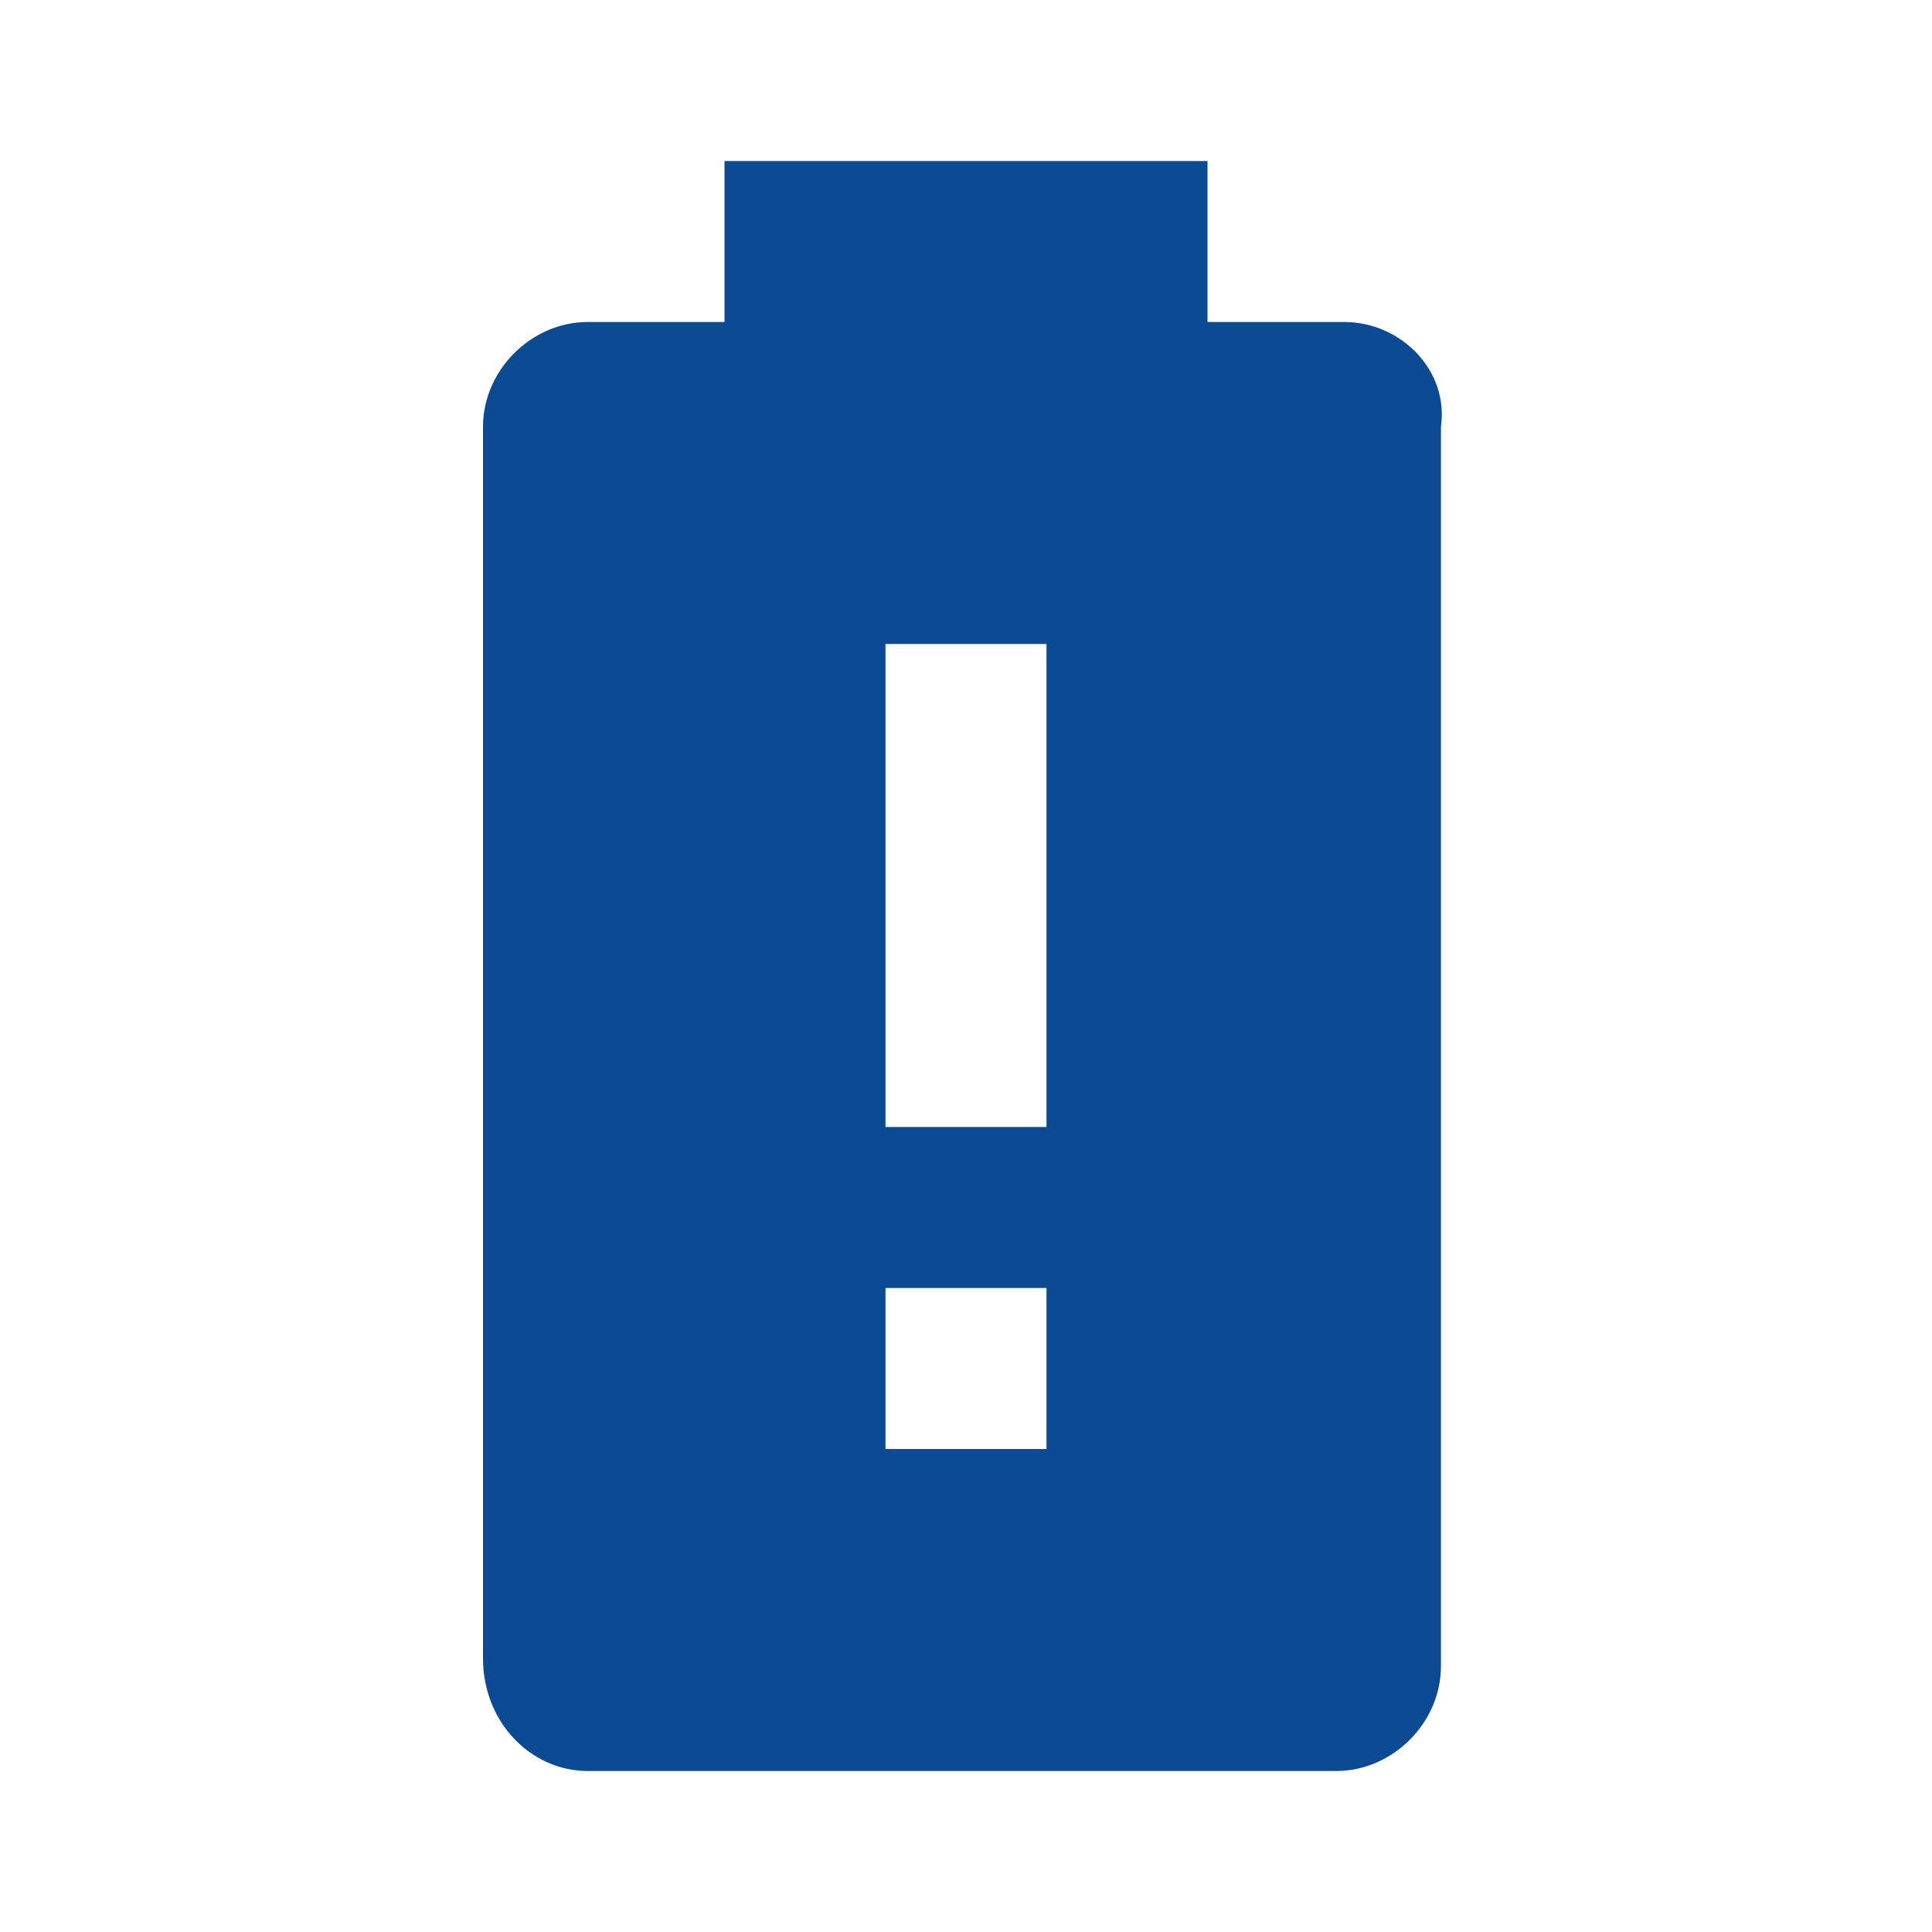
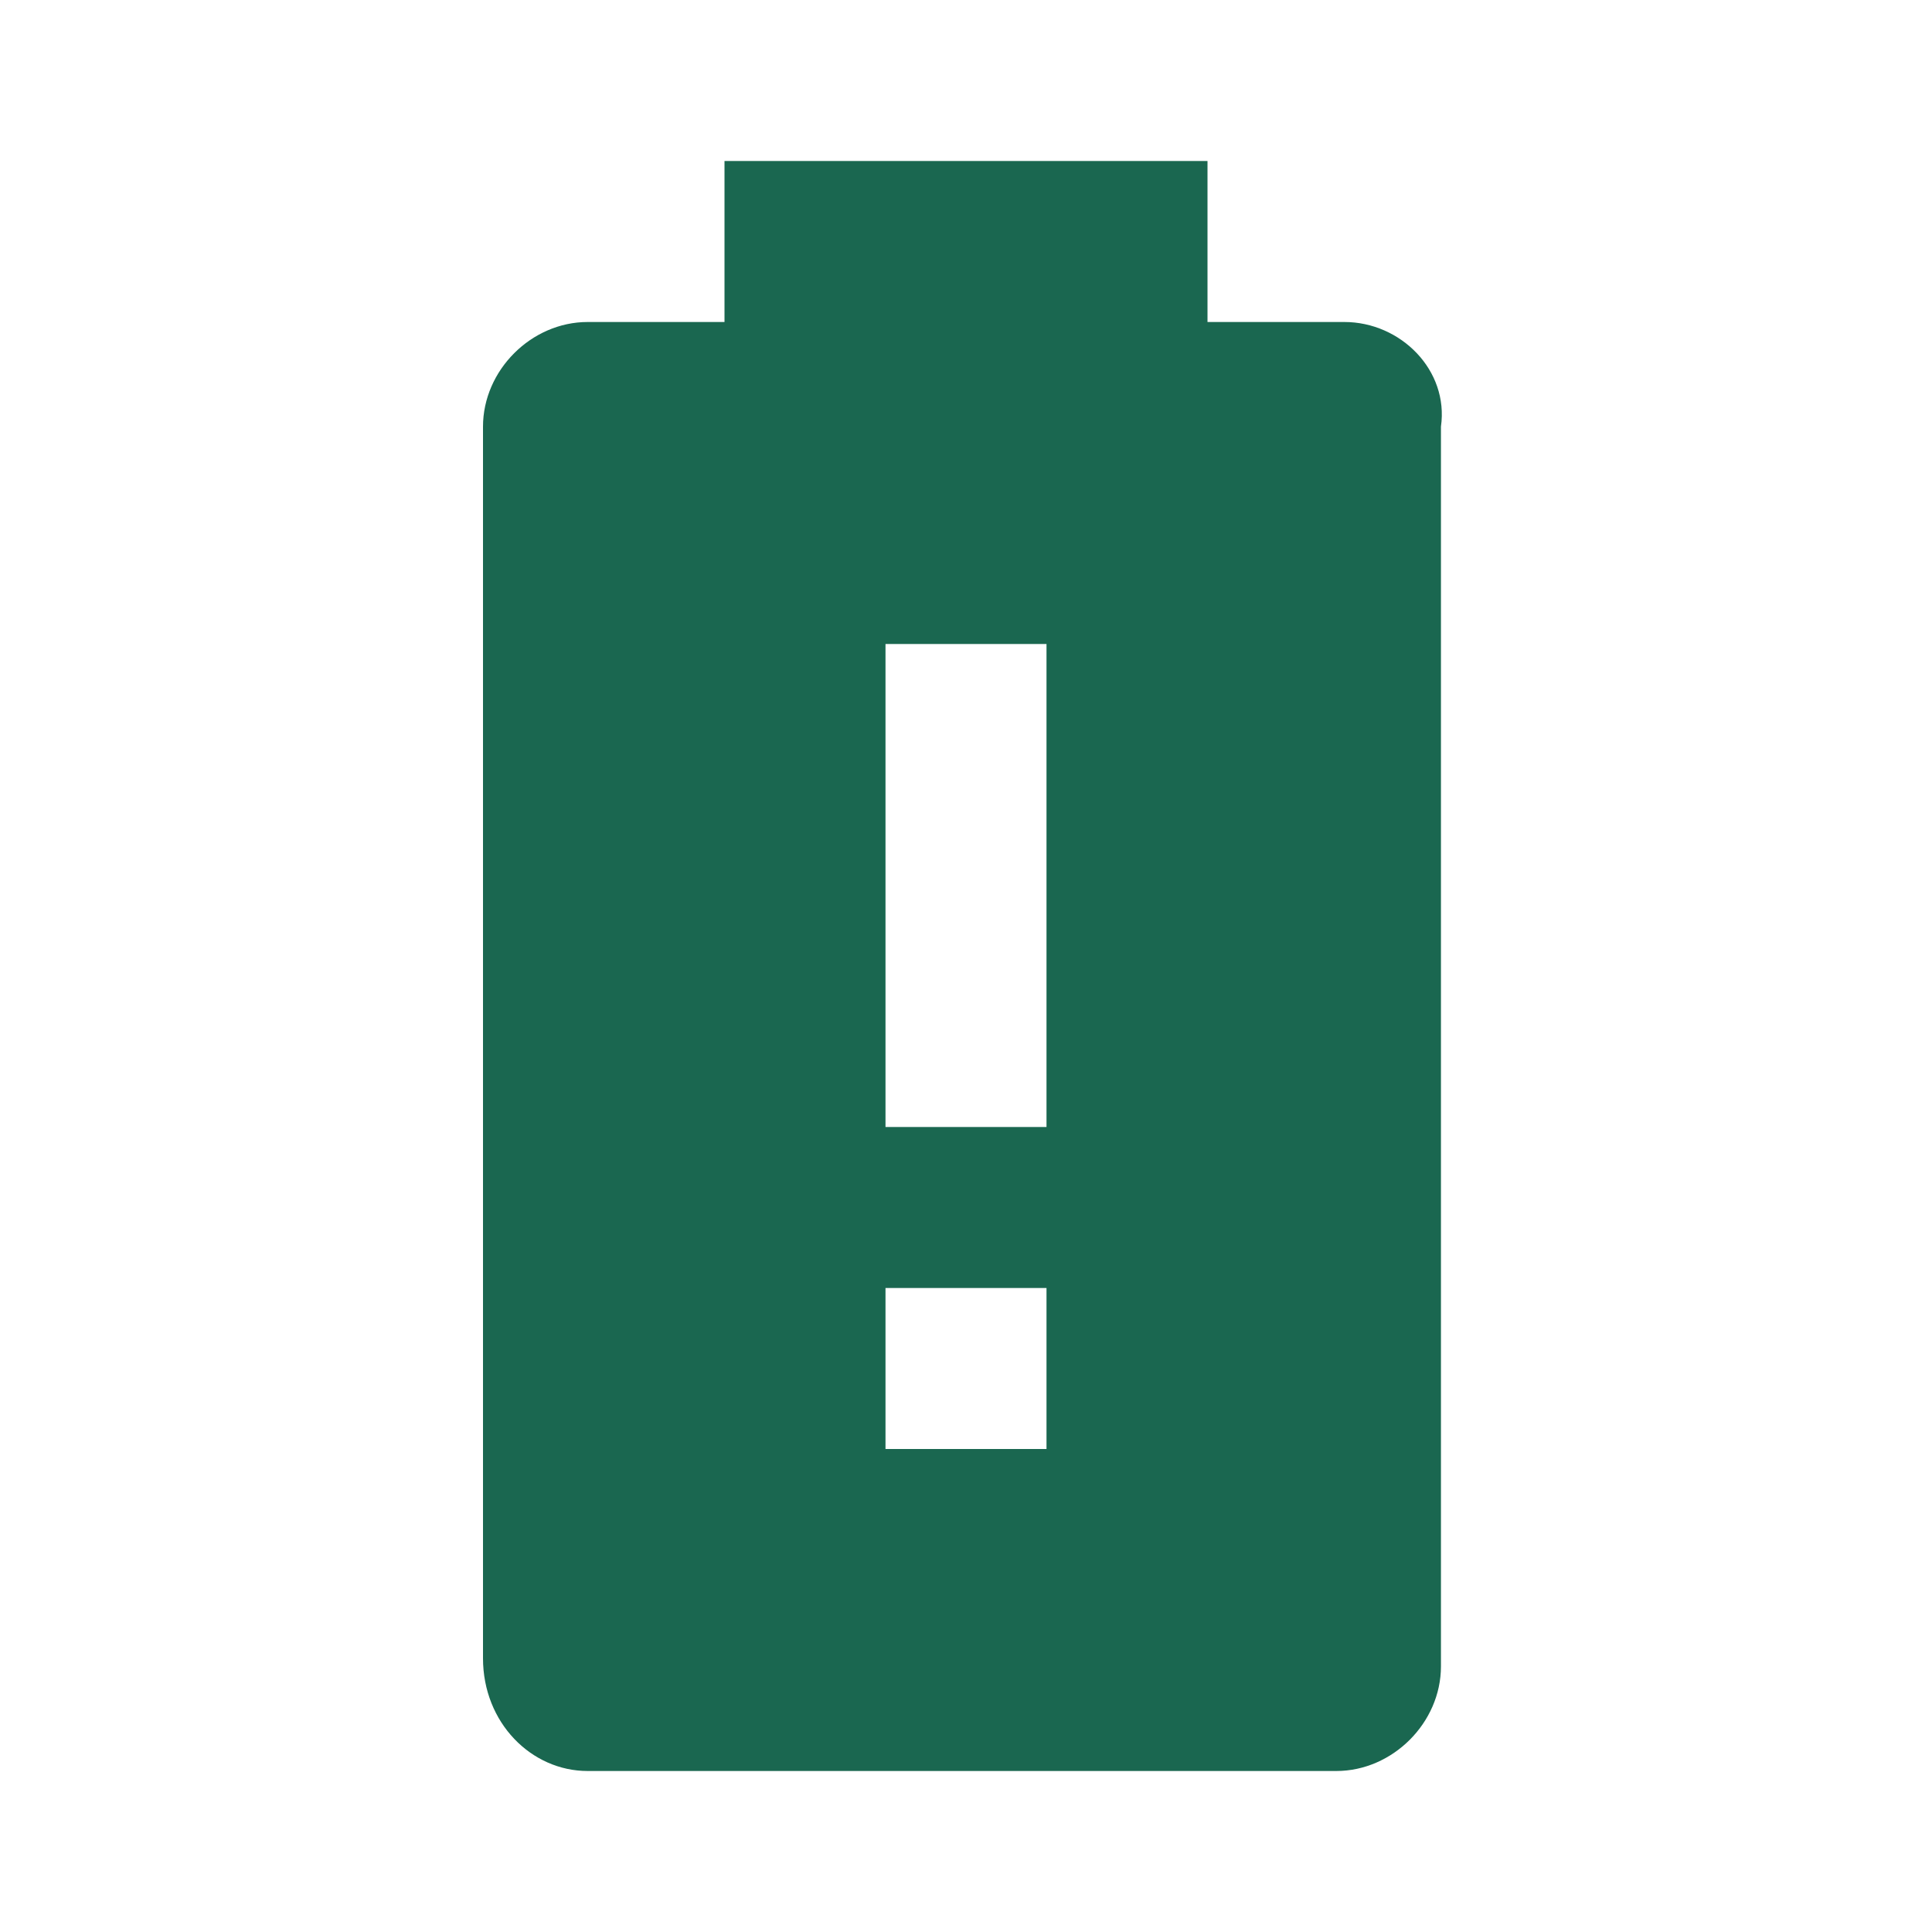
<svg xmlns="http://www.w3.org/2000/svg" viewBox="0 0 24 24">
-   <path d="M13 14H11V8H13M13 18H11V16H13M16.7 4H15V2H9V4H7.3C6.6 4 6 4.6 6 5.3V20.6C6 21.4 6.6 22 7.3 22H16.6C17.3 22 17.9 21.4 17.9 20.7V5.3C18 4.6 17.4 4 16.7 4Z" fill="#0C4B93" />
+   <path d="M13 14H11V8H13M13 18H11V16H13M16.7 4H15V2H9V4H7.3C6.6 4 6 4.6 6 5.3V20.6C6 21.4 6.6 22 7.3 22H16.6C17.3 22 17.9 21.4 17.9 20.7V5.3C18 4.6 17.4 4 16.7 4Z" fill="#1A6750" />
</svg>
